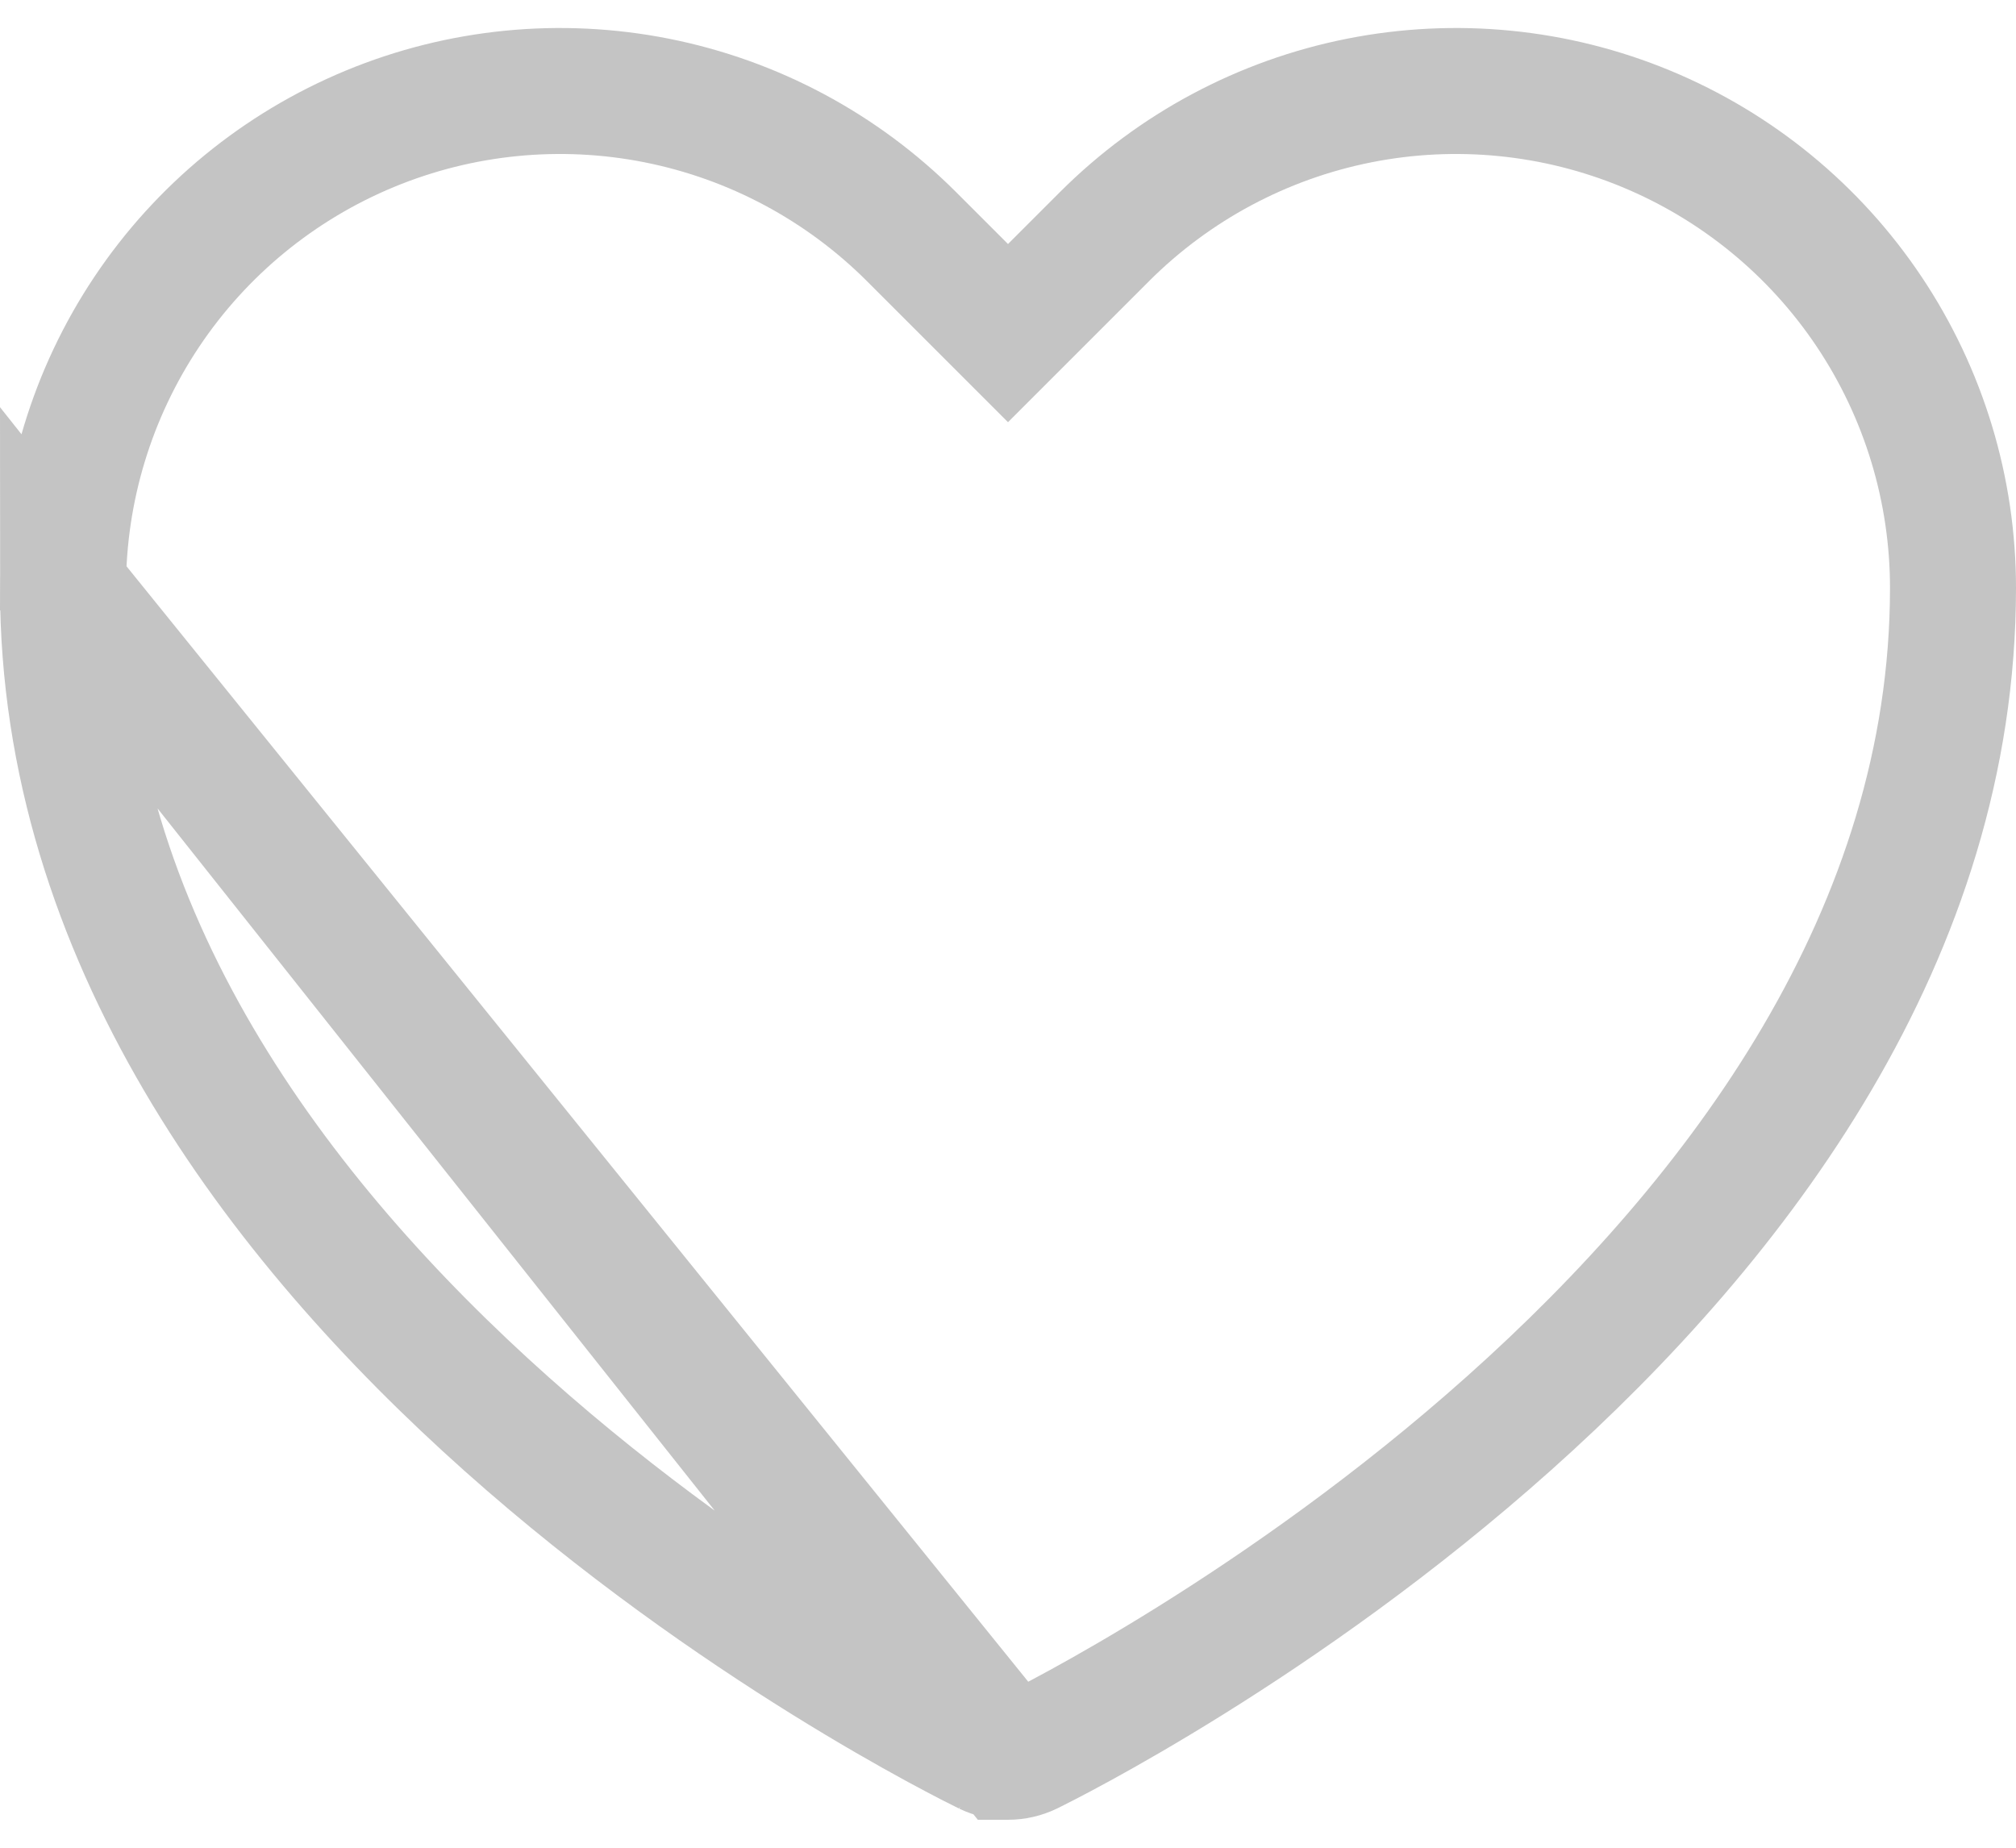
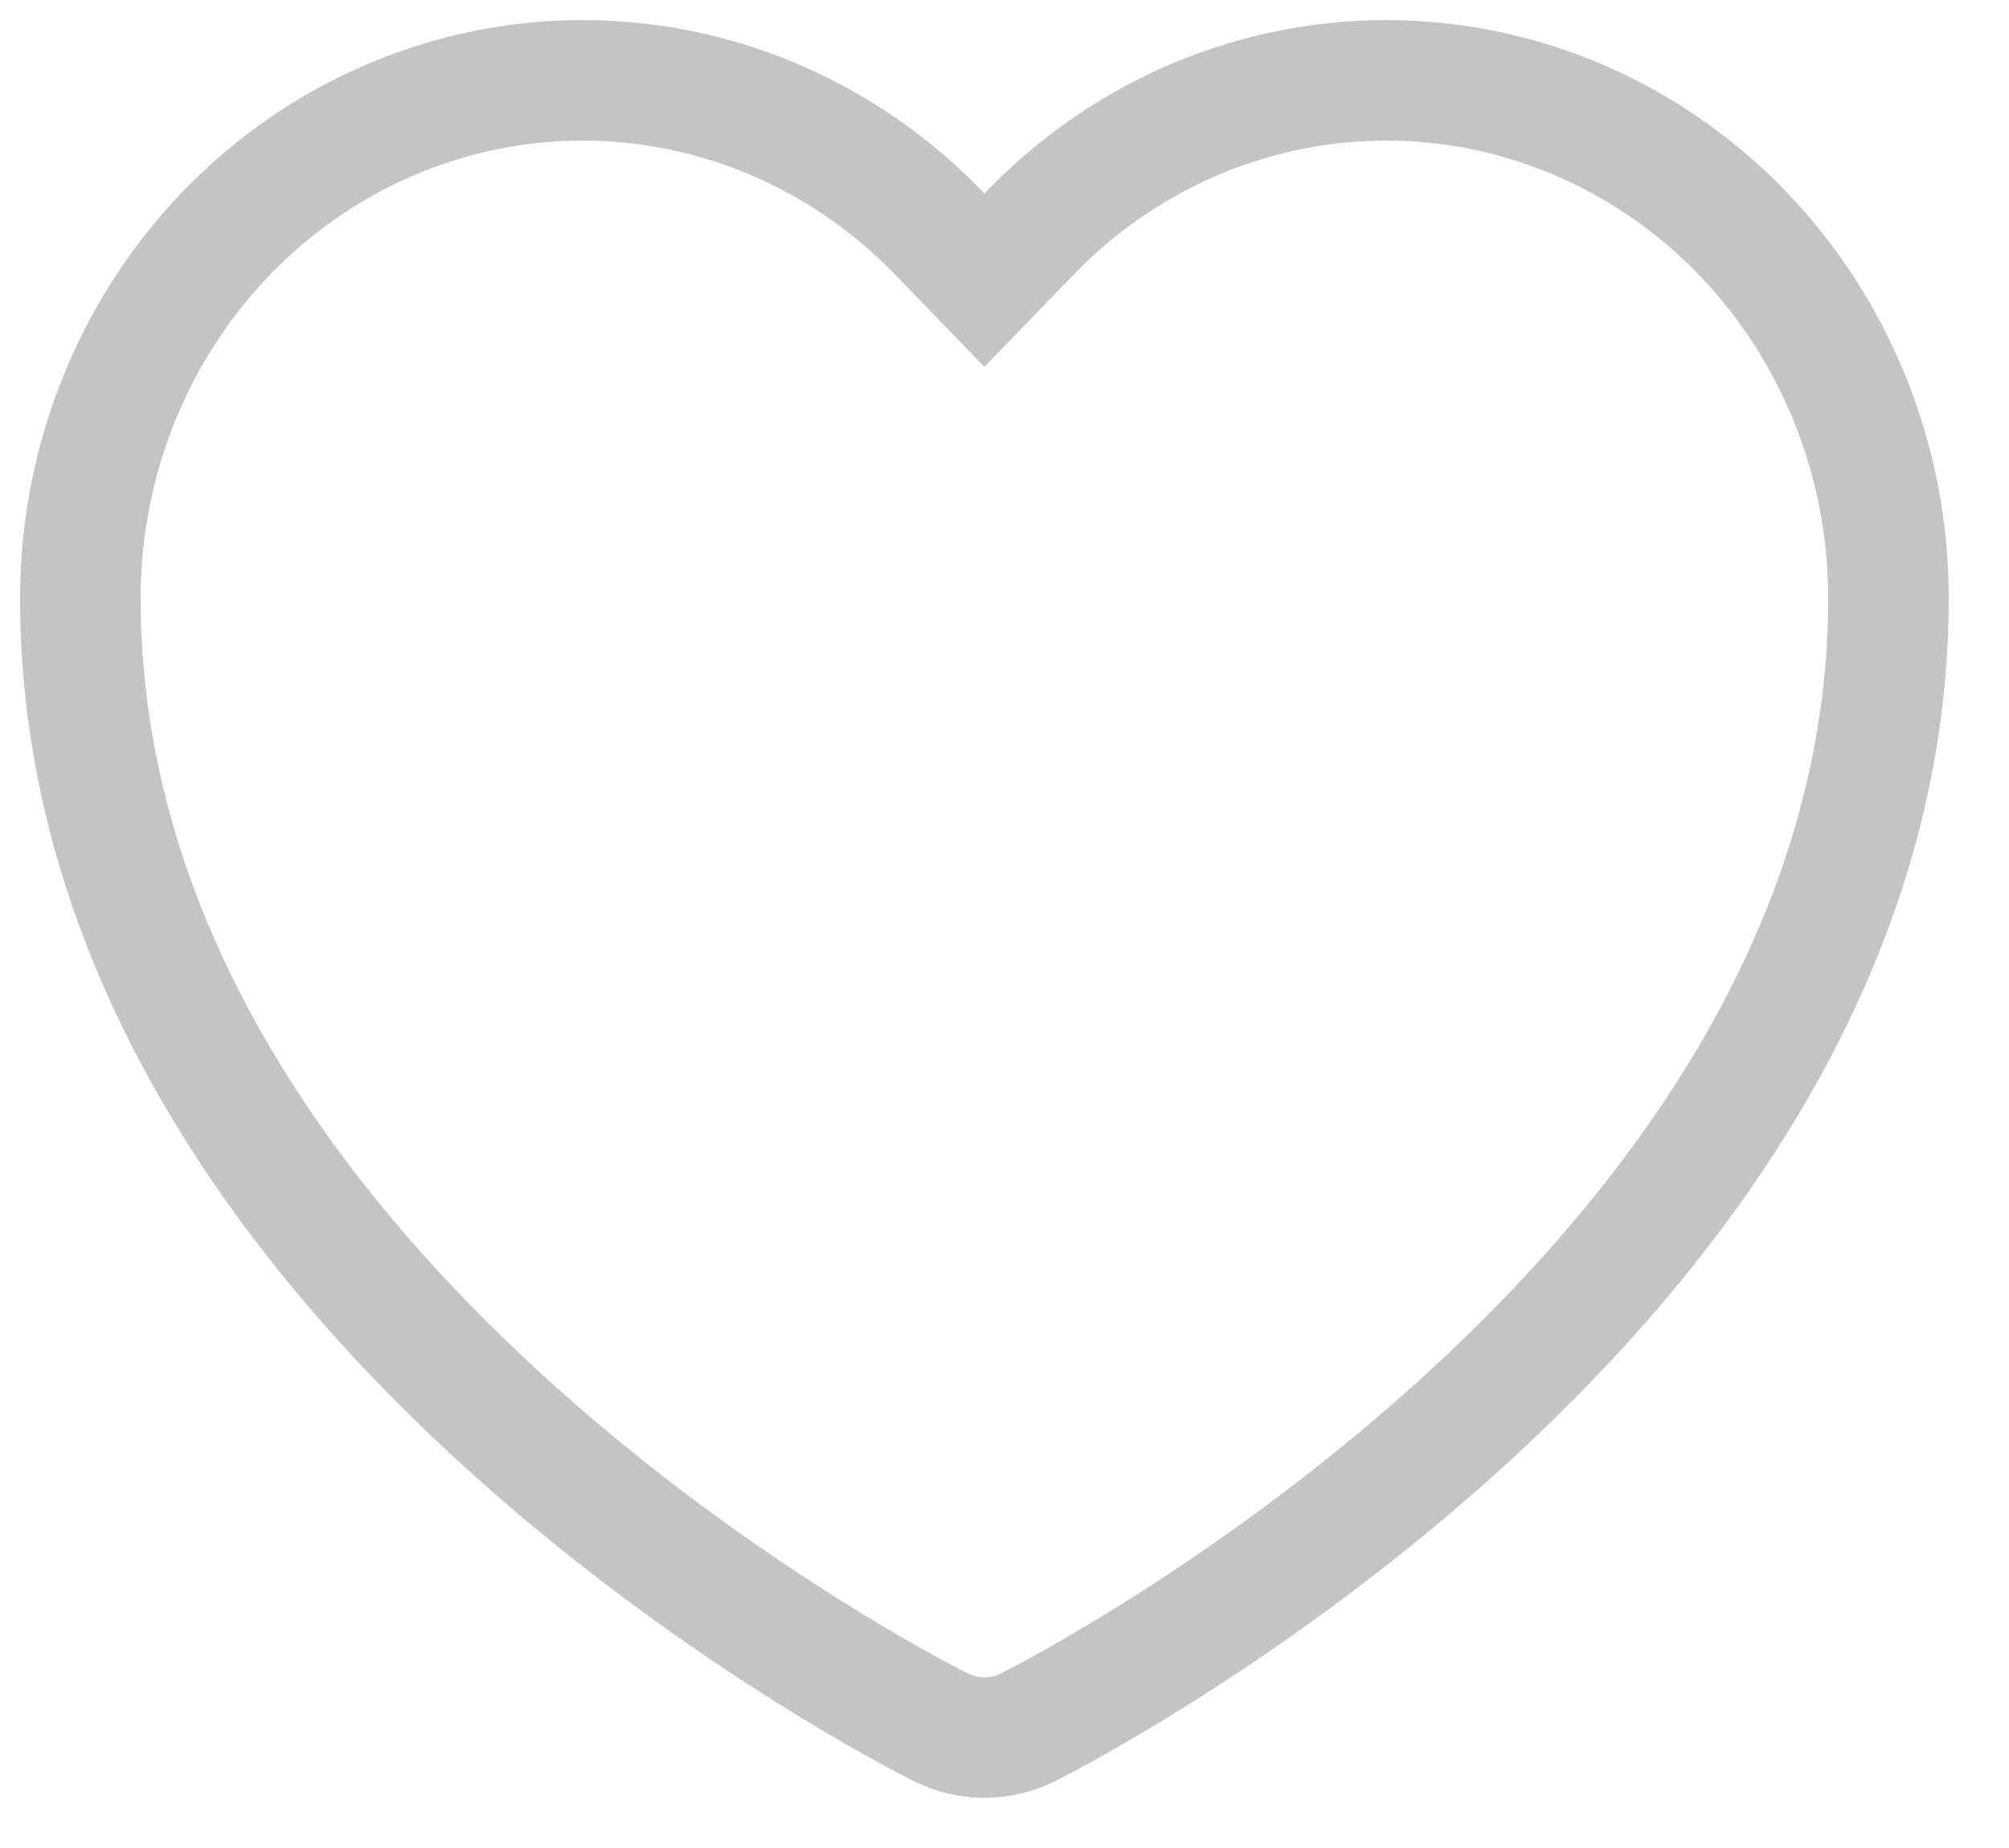
- <svg xmlns="http://www.w3.org/2000/svg" width="24" height="22" viewBox="0 0 24 22" fill="none">
-   <path d="M11.999 20.917L12.002 20.917C12.089 20.917 12.176 20.897 12.255 20.859C12.481 20.748 15.255 19.367 17.967 16.944C20.705 14.499 23.25 11.111 23.25 7C23.25 5.83 22.903 4.686 22.253 3.713C21.603 2.74 20.679 1.982 19.598 1.534C18.517 1.086 17.327 0.969 16.18 1.197C15.032 1.425 13.978 1.989 13.15 2.816C13.15 2.816 13.15 2.816 13.15 2.816L12.53 3.436L12 3.966L11.47 3.436L10.85 2.816C10.85 2.816 10.85 2.816 10.85 2.816C10.022 1.989 8.968 1.425 7.82 1.197C6.673 0.969 5.483 1.086 4.402 1.534C3.321 1.982 2.397 2.74 1.747 3.713C1.097 4.686 0.75 5.83 0.75 7L11.999 20.917ZM11.999 20.917C11.911 20.917 11.824 20.897 11.745 20.859M11.999 20.917L11.745 20.859M11.745 20.859C11.533 20.755 8.752 19.381 6.033 16.957C3.296 14.517 0.75 11.129 0.75 7L11.745 20.859Z" stroke="#C4C4C4" stroke-width="1.5" />
+ <svg xmlns="http://www.w3.org/2000/svg" width="25" height="23" viewBox="0 0 25 23" fill="none">
+   <path d="M12.25 21.625C12.061 21.625 11.874 21.581 11.704 21.496C11.268 21.277 1 16.045 1 7.445C1 6.171 1.367 4.925 2.053 3.865C2.74 2.805 3.716 1.979 4.858 1.491C6 1.003 7.256 0.875 8.469 1.124C9.681 1.372 10.795 1.986 11.669 2.887L12.25 3.487L12.831 2.887C13.705 1.986 14.819 1.372 16.031 1.124C17.244 0.875 18.5 1.003 19.642 1.491C20.784 1.979 21.76 2.805 22.447 3.865C23.134 4.925 23.5 6.171 23.5 7.445C23.5 16.012 13.235 21.274 12.797 21.496C12.627 21.581 12.44 21.625 12.25 21.625Z" stroke="#C4C4C4" stroke-width="1.5" />
</svg>
